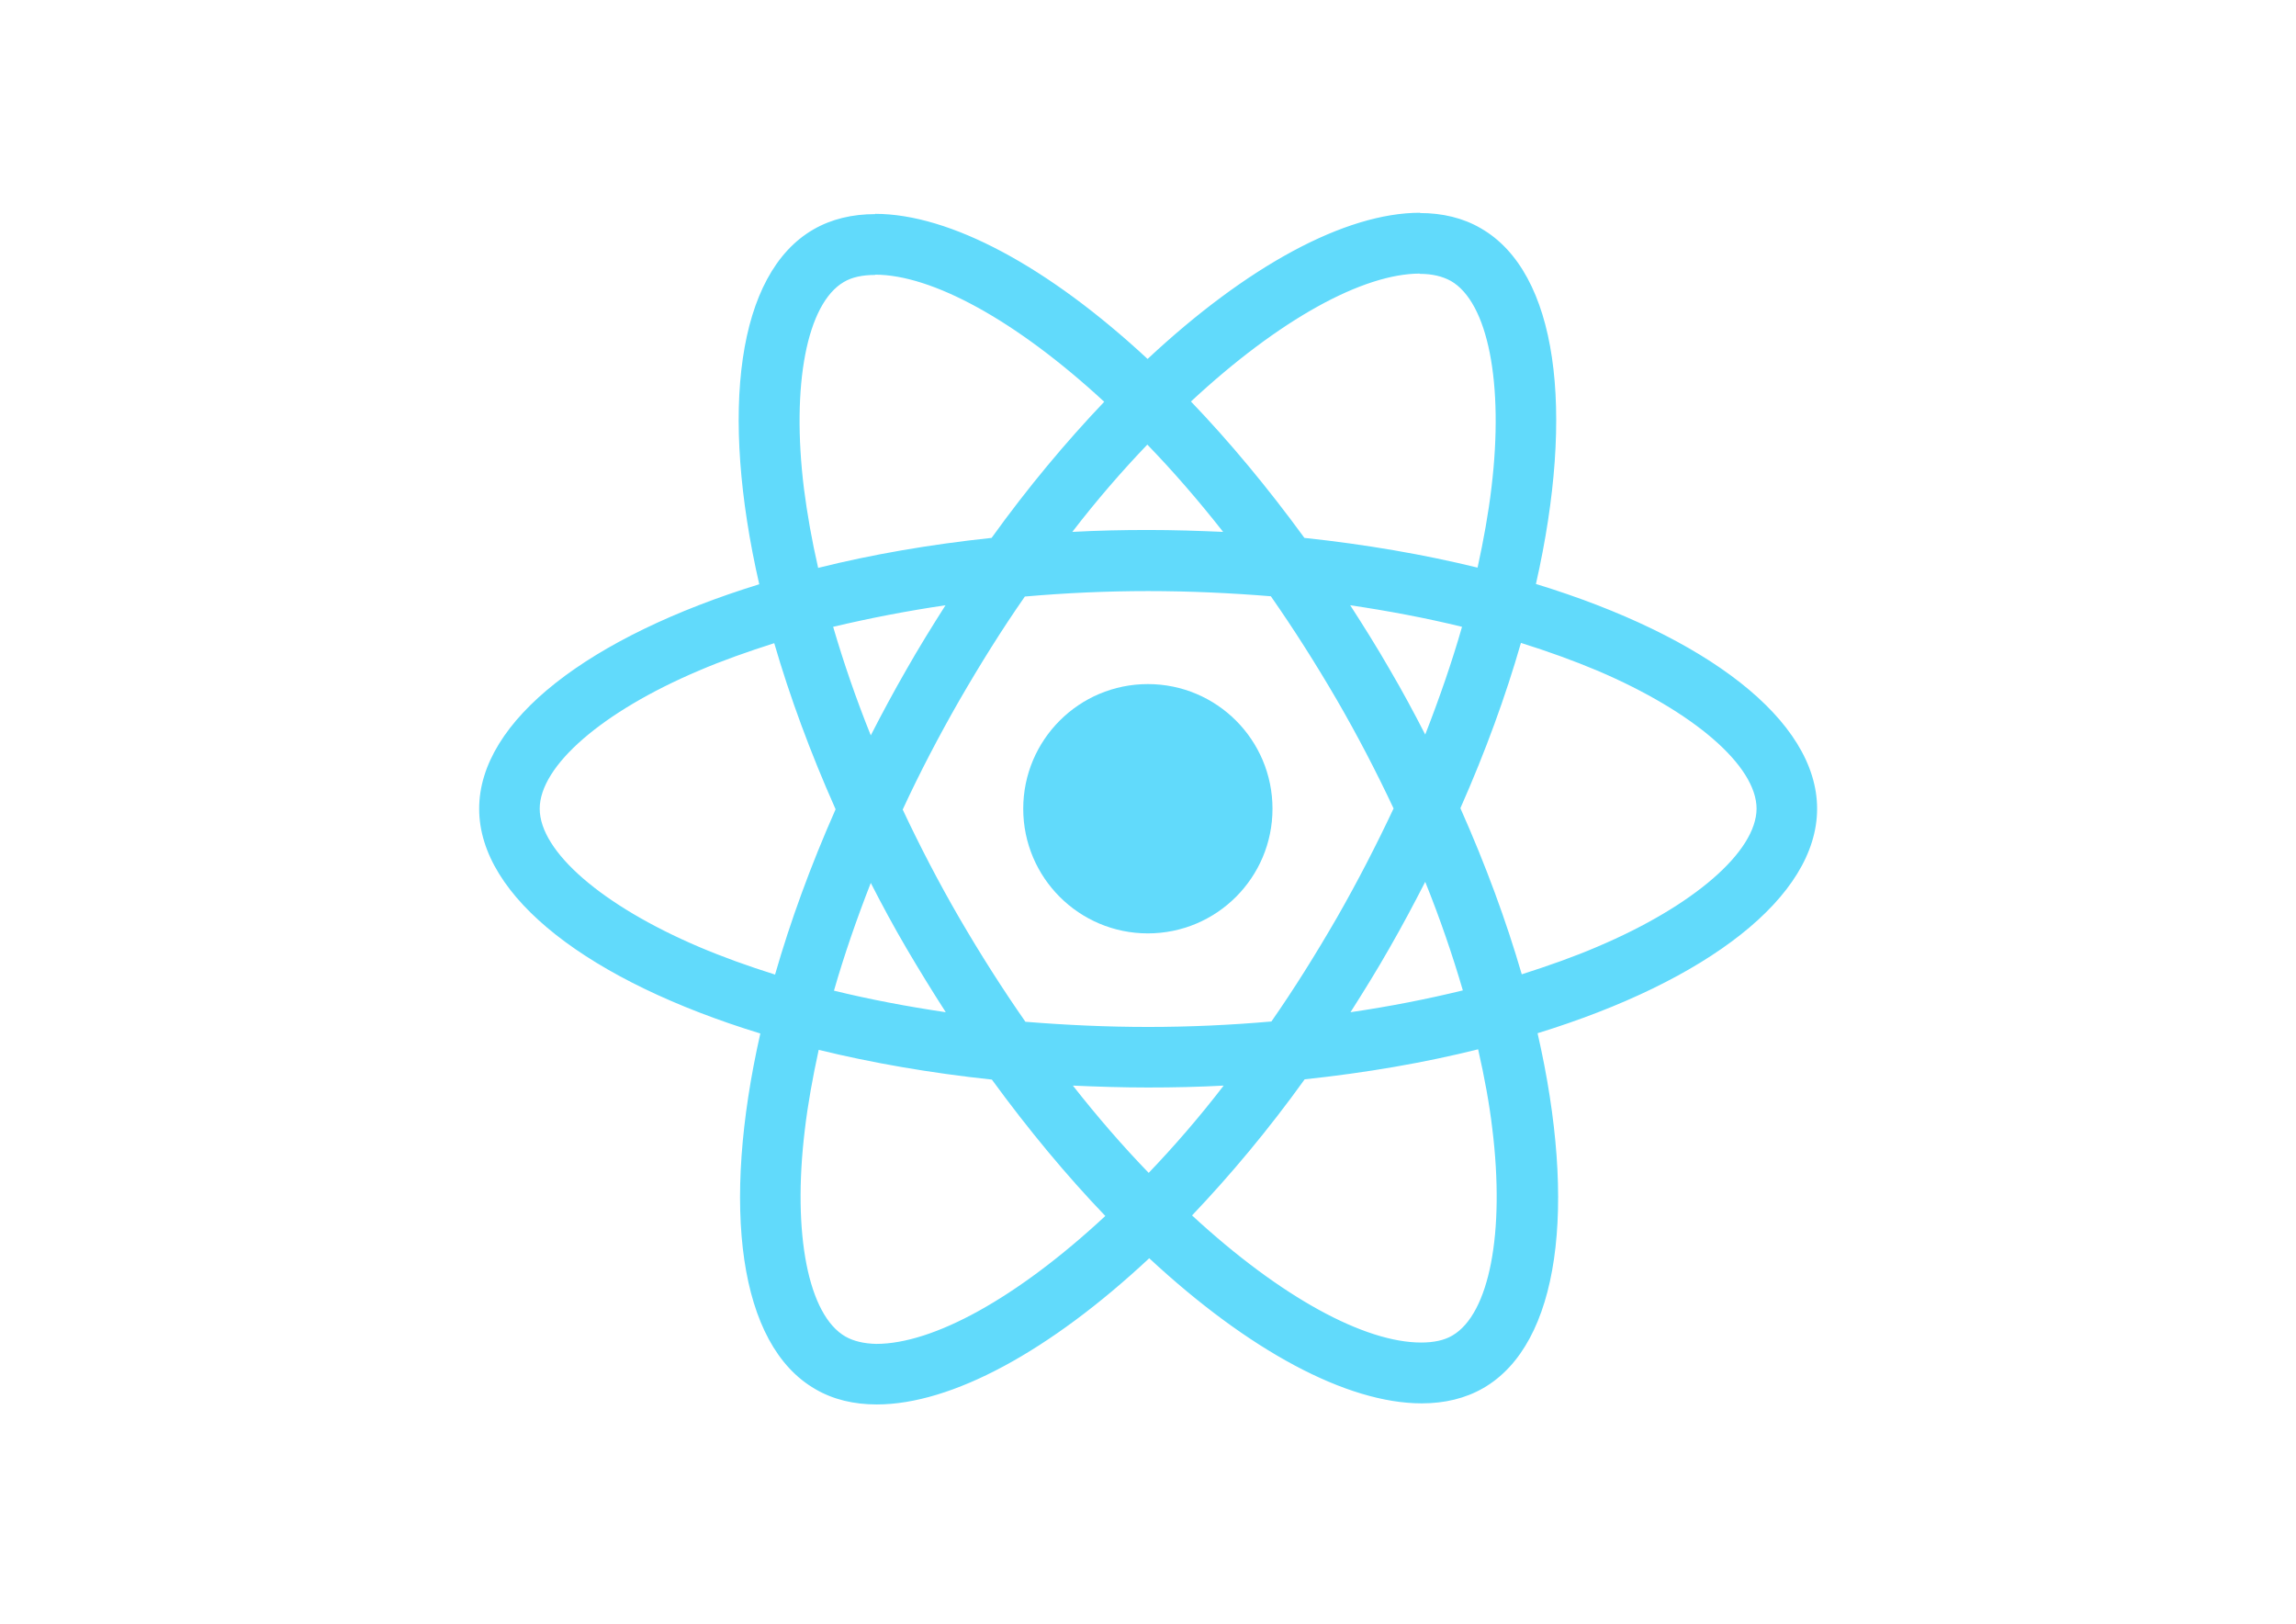
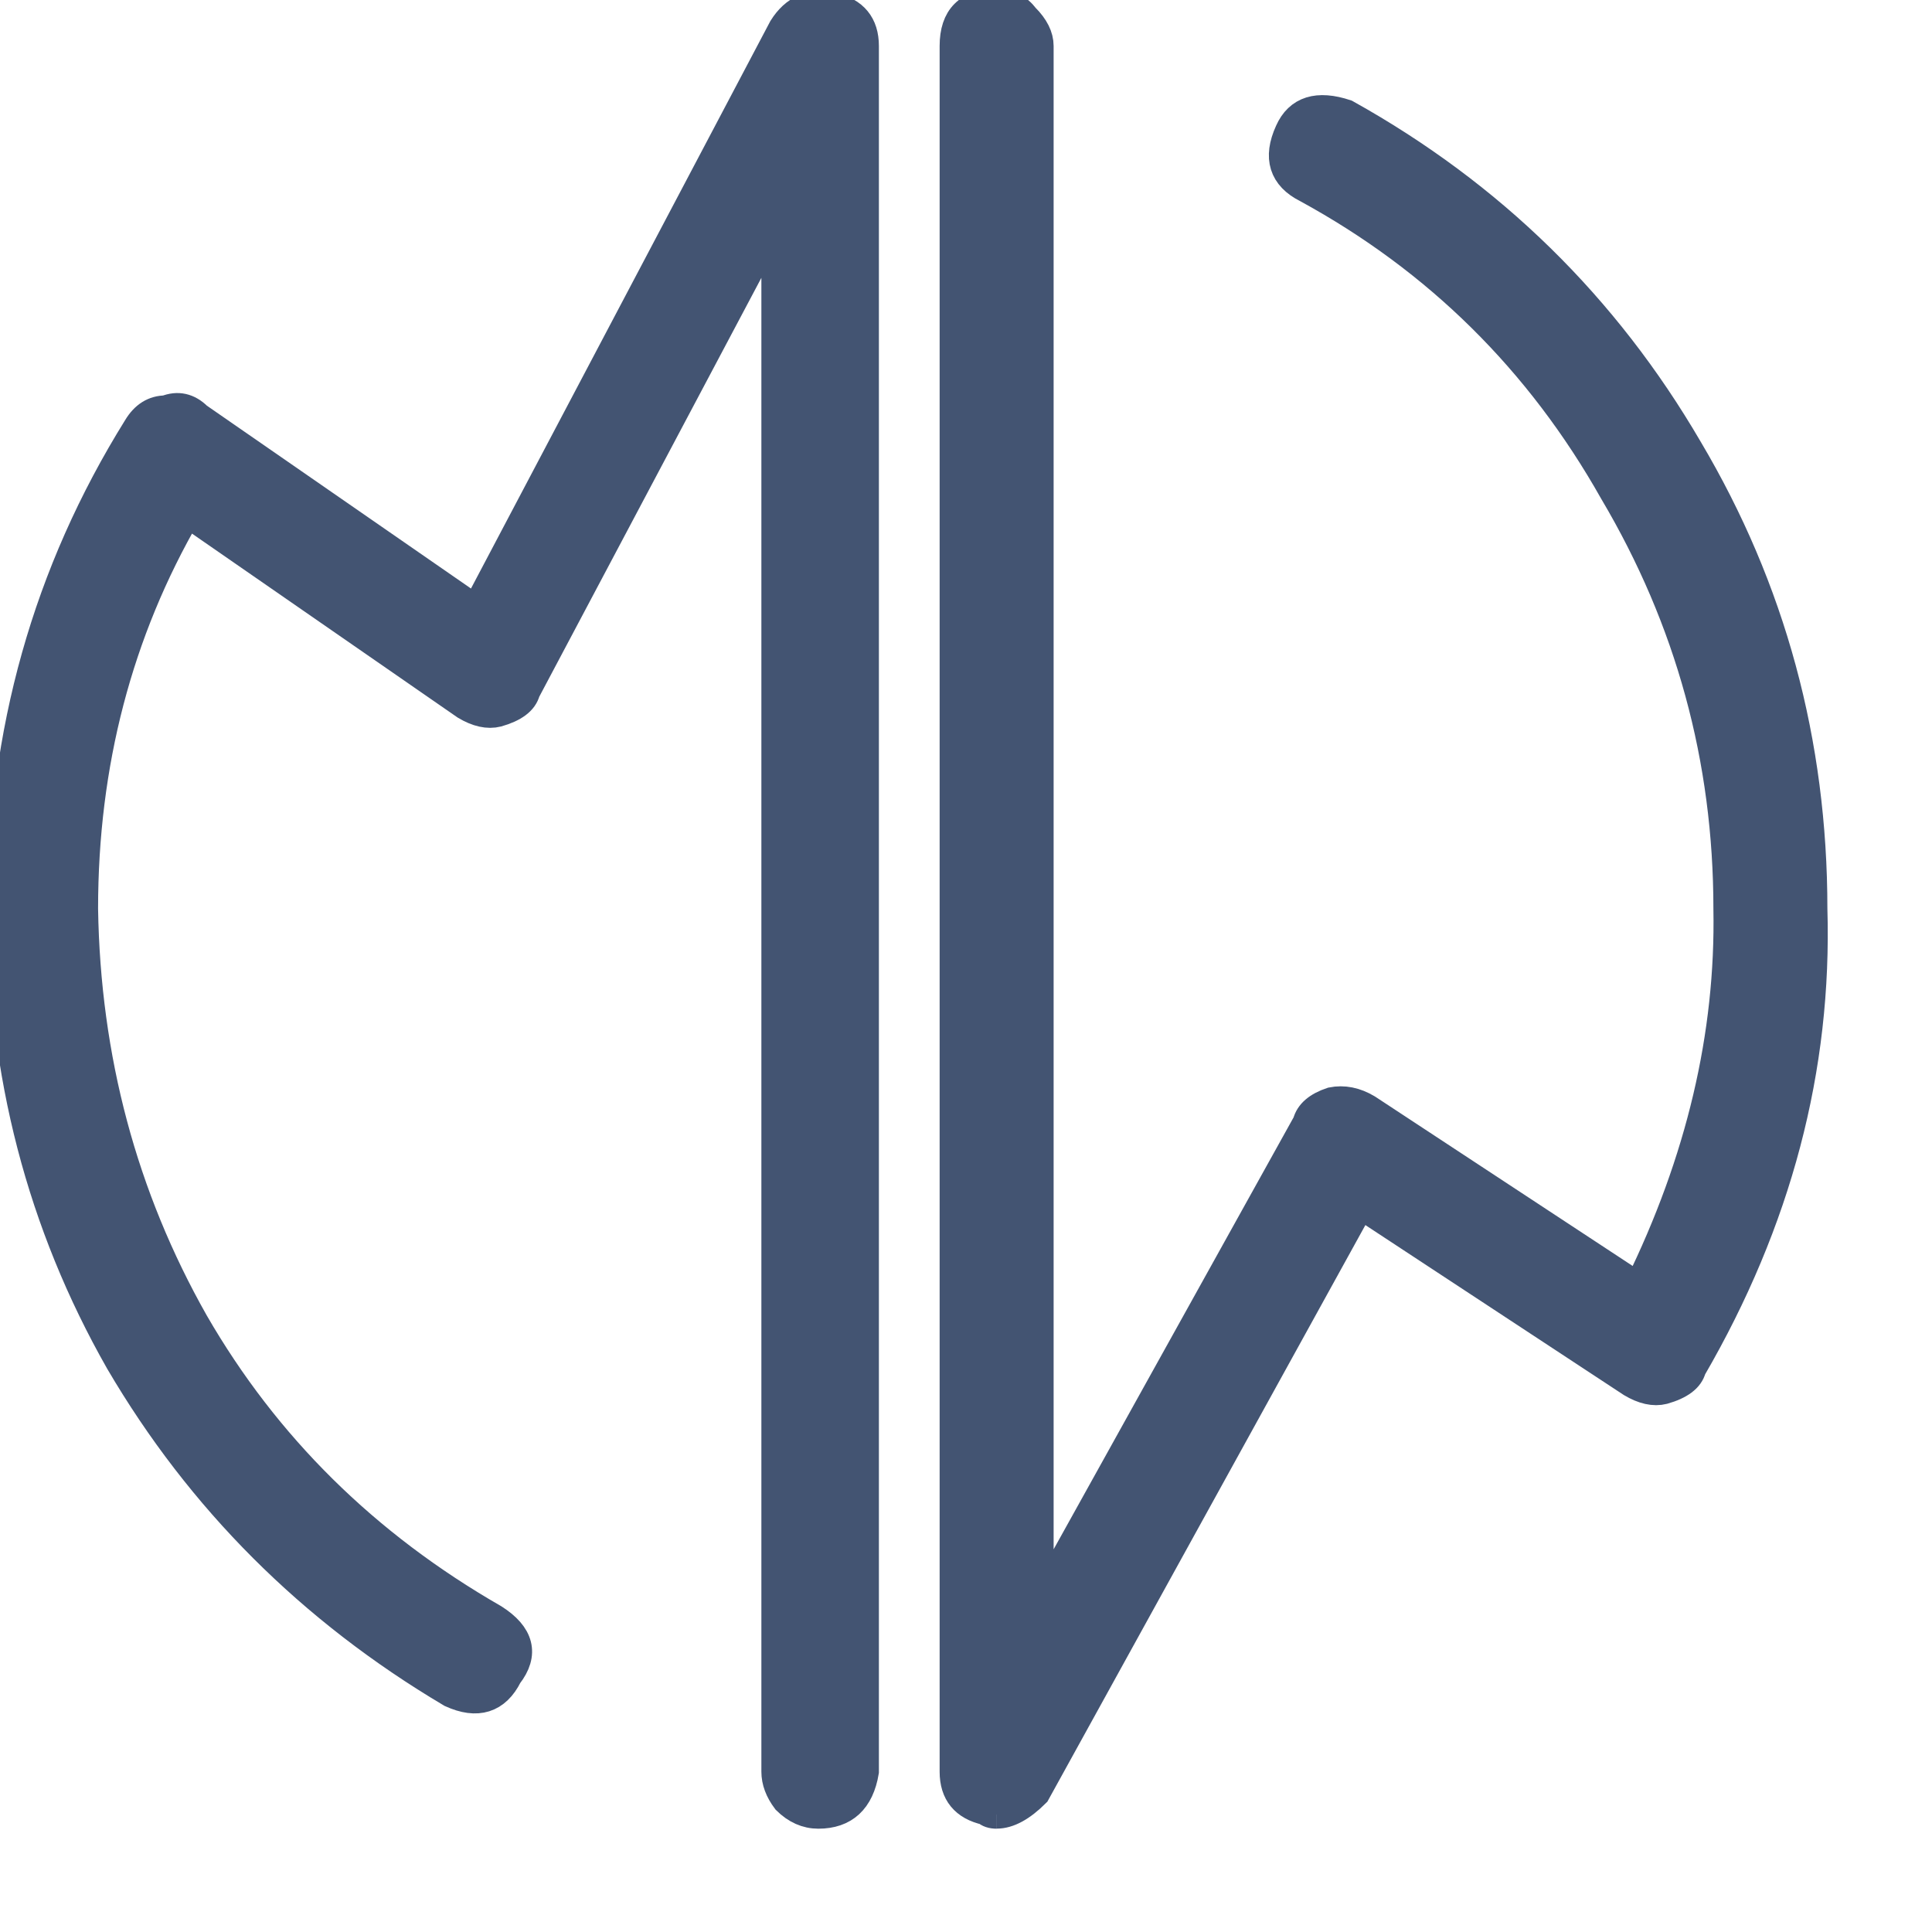
- <svg xmlns="http://www.w3.org/2000/svg" viewBox="0 0 841.9 595.3">
-   <g fill="#61DAFB">
-     <path d="M666.3 296.5c0-32.5-40.7-63.3-103.1-82.4 14.4-63.6 8-114.2-20.2-130.4-6.5-3.8-14.1-5.6-22.4-5.6v22.3c4.6 0 8.3.9 11.4 2.6 13.6 7.8 19.5 37.5 14.9 75.7-1.1 9.4-2.9 19.3-5.1 29.4-19.6-4.8-41-8.5-63.5-10.9-13.5-18.5-27.5-35.3-41.6-50 32.6-30.3 63.2-46.9 84-46.9V78c-27.5 0-63.5 19.6-99.9 53.6-36.4-33.8-72.4-53.2-99.9-53.2v22.3c20.7 0 51.4 16.5 84 46.6-14 14.7-28 31.4-41.3 49.9-22.6 2.4-44 6.1-63.6 11-2.3-10-4-19.7-5.2-29-4.7-38.2 1.1-67.9 14.6-75.8 3-1.8 6.9-2.6 11.5-2.6V78.5c-8.4 0-16 1.8-22.6 5.6-28.1 16.2-34.4 66.7-19.9 130.1-62.2 19.2-102.7 49.9-102.7 82.3 0 32.5 40.7 63.3 103.1 82.4-14.4 63.6-8 114.2 20.2 130.4 6.5 3.8 14.1 5.6 22.5 5.6 27.5 0 63.5-19.6 99.9-53.6 36.4 33.8 72.4 53.2 99.9 53.2 8.4 0 16-1.8 22.6-5.6 28.1-16.2 34.4-66.7 19.9-130.1 62-19.1 102.5-49.9 102.5-82.3zm-130.2-66.7c-3.7 12.9-8.3 26.2-13.5 39.5-4.1-8-8.4-16-13.1-24-4.6-8-9.5-15.8-14.4-23.4 14.2 2.1 27.9 4.7 41 7.9zm-45.8 106.5c-7.8 13.5-15.8 26.3-24.1 38.2-14.9 1.3-30 2-45.2 2-15.1 0-30.2-.7-45-1.9-8.3-11.9-16.4-24.6-24.2-38-7.6-13.1-14.5-26.4-20.8-39.8 6.2-13.4 13.2-26.8 20.7-39.9 7.8-13.5 15.8-26.3 24.1-38.2 14.9-1.3 30-2 45.2-2 15.1 0 30.2.7 45 1.9 8.3 11.9 16.4 24.6 24.2 38 7.6 13.1 14.5 26.4 20.8 39.8-6.3 13.4-13.2 26.8-20.7 39.9zm32.3-13c5.4 13.4 10 26.8 13.8 39.8-13.1 3.2-26.9 5.9-41.2 8 4.9-7.7 9.8-15.6 14.4-23.7 4.6-8 8.9-16.1 13-24.1zM421.2 430c-9.3-9.6-18.6-20.3-27.8-32 9 .4 18.2.7 27.5.7 9.4 0 18.7-.2 27.8-.7-9 11.7-18.3 22.4-27.5 32zm-74.4-58.9c-14.2-2.1-27.9-4.7-41-7.9 3.7-12.9 8.3-26.2 13.5-39.5 4.1 8 8.4 16 13.1 24 4.7 8 9.5 15.8 14.4 23.4zM420.7 163c9.3 9.6 18.6 20.3 27.8 32-9-.4-18.2-.7-27.5-.7-9.4 0-18.7.2-27.8.7 9-11.7 18.3-22.4 27.5-32zm-74 58.9c-4.9 7.7-9.8 15.6-14.4 23.7-4.6 8-8.9 16-13 24-5.4-13.4-10-26.8-13.8-39.8 13.1-3.1 26.9-5.8 41.2-7.9zm-90.5 125.2c-35.4-15.1-58.3-34.9-58.3-50.6 0-15.7 22.9-35.6 58.3-50.6 8.6-3.7 18-7 27.7-10.1 5.7 19.6 13.2 40 22.5 60.9-9.2 20.8-16.6 41.1-22.2 60.6-9.9-3.1-19.3-6.5-28-10.2zM310 490c-13.6-7.8-19.5-37.5-14.9-75.7 1.1-9.4 2.9-19.3 5.1-29.4 19.6 4.8 41 8.5 63.5 10.9 13.5 18.5 27.5 35.3 41.6 50-32.6 30.3-63.2 46.9-84 46.9-4.5-.1-8.3-1-11.3-2.7zm237.2-76.2c4.7 38.2-1.1 67.9-14.6 75.8-3 1.8-6.9 2.6-11.5 2.6-20.7 0-51.4-16.5-84-46.6 14-14.7 28-31.4 41.3-49.9 22.6-2.4 44-6.1 63.6-11 2.3 10.1 4.1 19.8 5.2 29.1zm38.5-66.7c-8.6 3.7-18 7-27.7 10.1-5.7-19.6-13.2-40-22.5-60.9 9.2-20.8 16.6-41.1 22.2-60.6 9.9 3.1 19.3 6.5 28.1 10.2 35.4 15.1 58.3 34.9 58.3 50.6-.1 15.7-23 35.6-58.4 50.6zM320.8 78.4z" />
-     <circle cx="420.9" cy="296.5" r="45.7" />
-     <path d="M520.5 78.1z" />
+ <svg xmlns="http://www.w3.org/2000/svg" version="1.1" width="34" height="34" id="svg2985">
+   <g id="layer1">
+     <g id="text2993">
+       <path d="m 17.539,31.932 c -0.084,0 -0.146,-0.021 -0.188,-0.063 -0.377,-0.084 -0.565,-0.314 -0.565,-0.69 l 0,-30.37 c -1.7e-5,-0.502 0.251,-0.753 0.753,-0.753 0.209,3.2e-5 0.376,0.084 0.502,0.251 0.167,0.167 0.251,0.335 0.251,0.502 l 0,27.421 4.706,-8.471 c 0.042,-0.167 0.188,-0.293 0.439,-0.376 0.209,-0.042 0.418,1.2e-5 0.627,0.125 L 28.834,22.645 C 29.922,20.428 30.444,18.211 30.403,15.994 30.403,13.359 29.733,10.911 28.395,8.653 27.098,6.352 25.299,4.574 22.998,3.319 22.58,3.11 22.475,2.775 22.685,2.315 c 0.167,-0.376 0.502,-0.481 1.004,-0.314 2.552,1.422 4.56,3.388 6.024,5.898 1.464,2.468 2.196,5.166 2.196,8.094 0.084,2.803 -0.628,5.501 -2.133,8.094 -0.042,0.167 -0.209,0.293 -0.502,0.376 -0.167,0.042 -0.356,8e-6 -0.565,-0.125 L 23.94,21.202 18.23,31.555 c -0.251,0.251 -0.481,0.376 -0.69,0.376" id="path3082" fill="#435472" stroke-width="0.5" stroke="#435472" />
+       <path id="path3865" d="m 14.402,31.932 c -0.209,0 -0.397,-0.084 -0.565,-0.251 -0.126,-0.167 -0.188,-0.335 -0.188,-0.502 l 0,-27.295 -4.392,8.283 c -0.042,0.167 -0.209,0.293 -0.502,0.376 -0.167,0.042 -0.356,1.9e-5 -0.565,-0.125 L 3.296,9.029 c -1.213,2.092 -1.82,4.413 -1.82,6.965 0.042,2.635 0.69,5.062 1.945,7.279 1.255,2.175 3.012,3.911 5.271,5.208 0.46,0.293 0.544,0.627 0.251,1.004 -0.209,0.418 -0.544,0.523 -1.004,0.314 -2.468,-1.464 -4.413,-3.409 -5.836,-5.836 -1.38,-2.426 -2.071,-5.083 -2.071,-7.969 -1e-6,-3.096 0.795,-5.919 2.384,-8.471 0.125,-0.209 0.293,-0.314 0.502,-0.314 0.209,-0.084 0.397,-0.042 0.565,0.125 L 8.378,10.723 13.774,0.495 c 0.209,-0.335 0.502,-0.46 0.878,-0.376 0.376,0.084 0.565,0.314 0.565,0.69 l 0,30.37 c -0.084,0.502 -0.356,0.753 -0.816,0.753" fill="#435472" stroke-width="0.5" stroke="#435472" />
+     </g>
  </g>
</svg>
